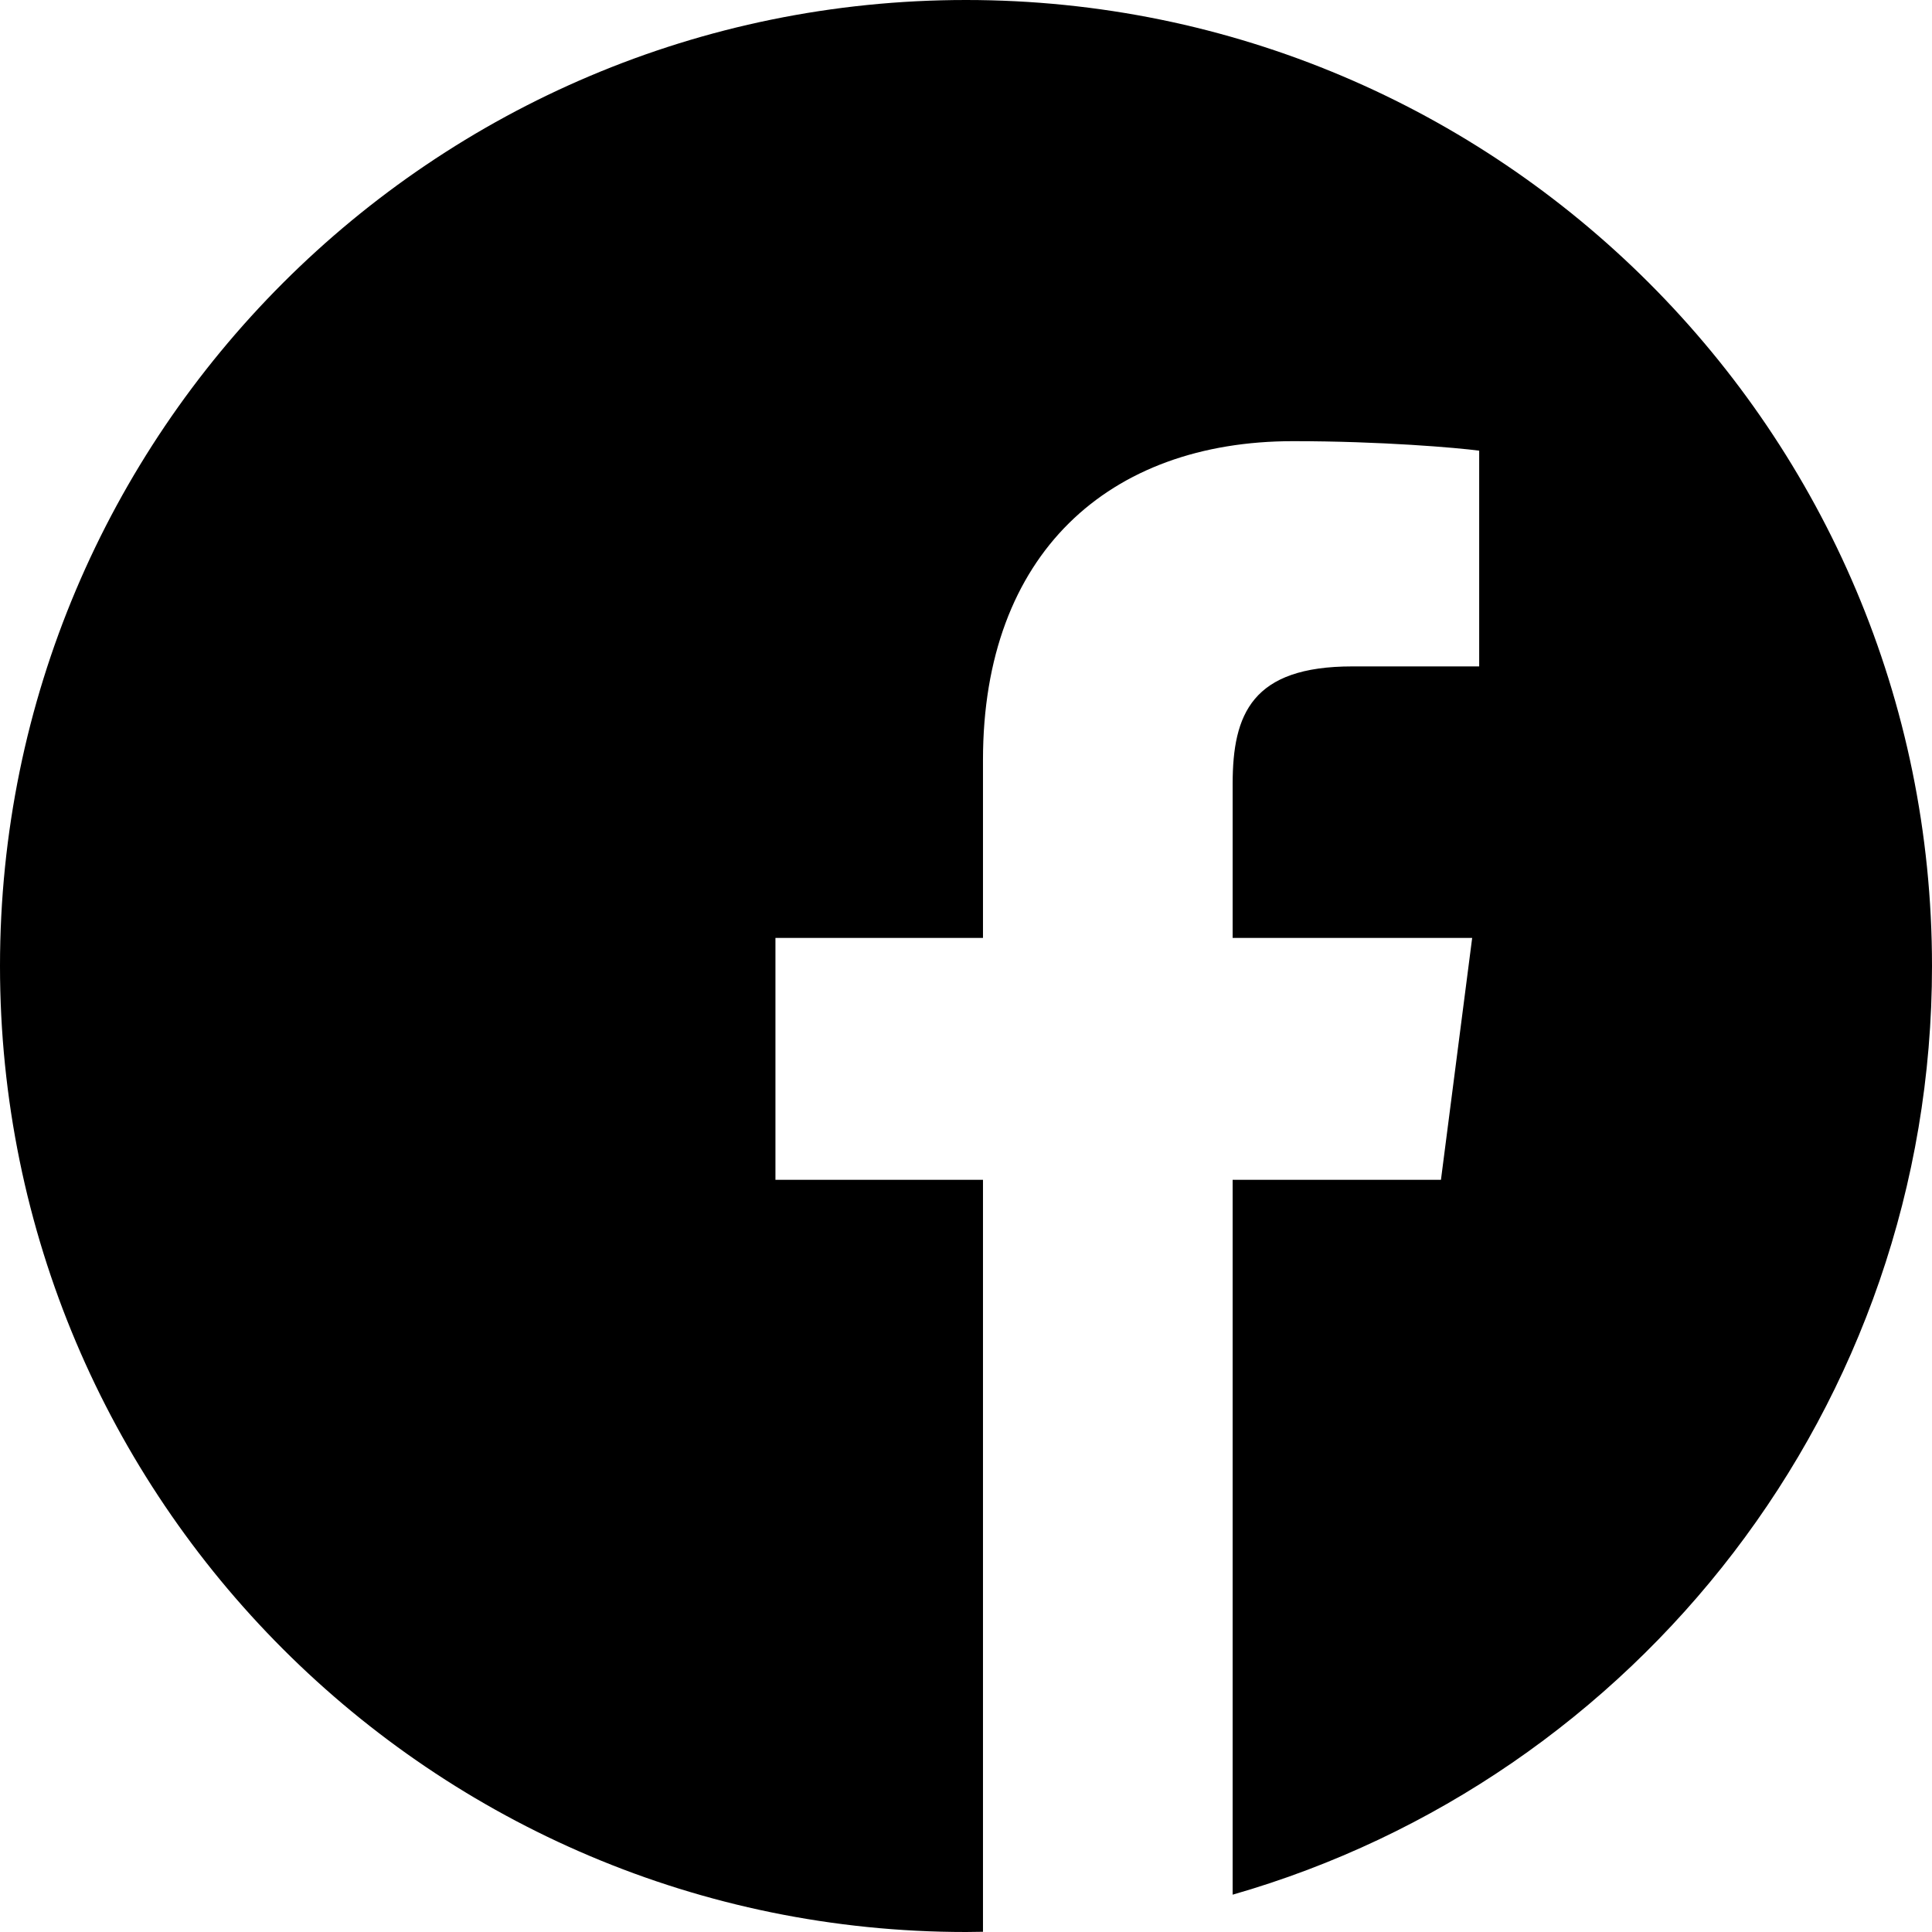
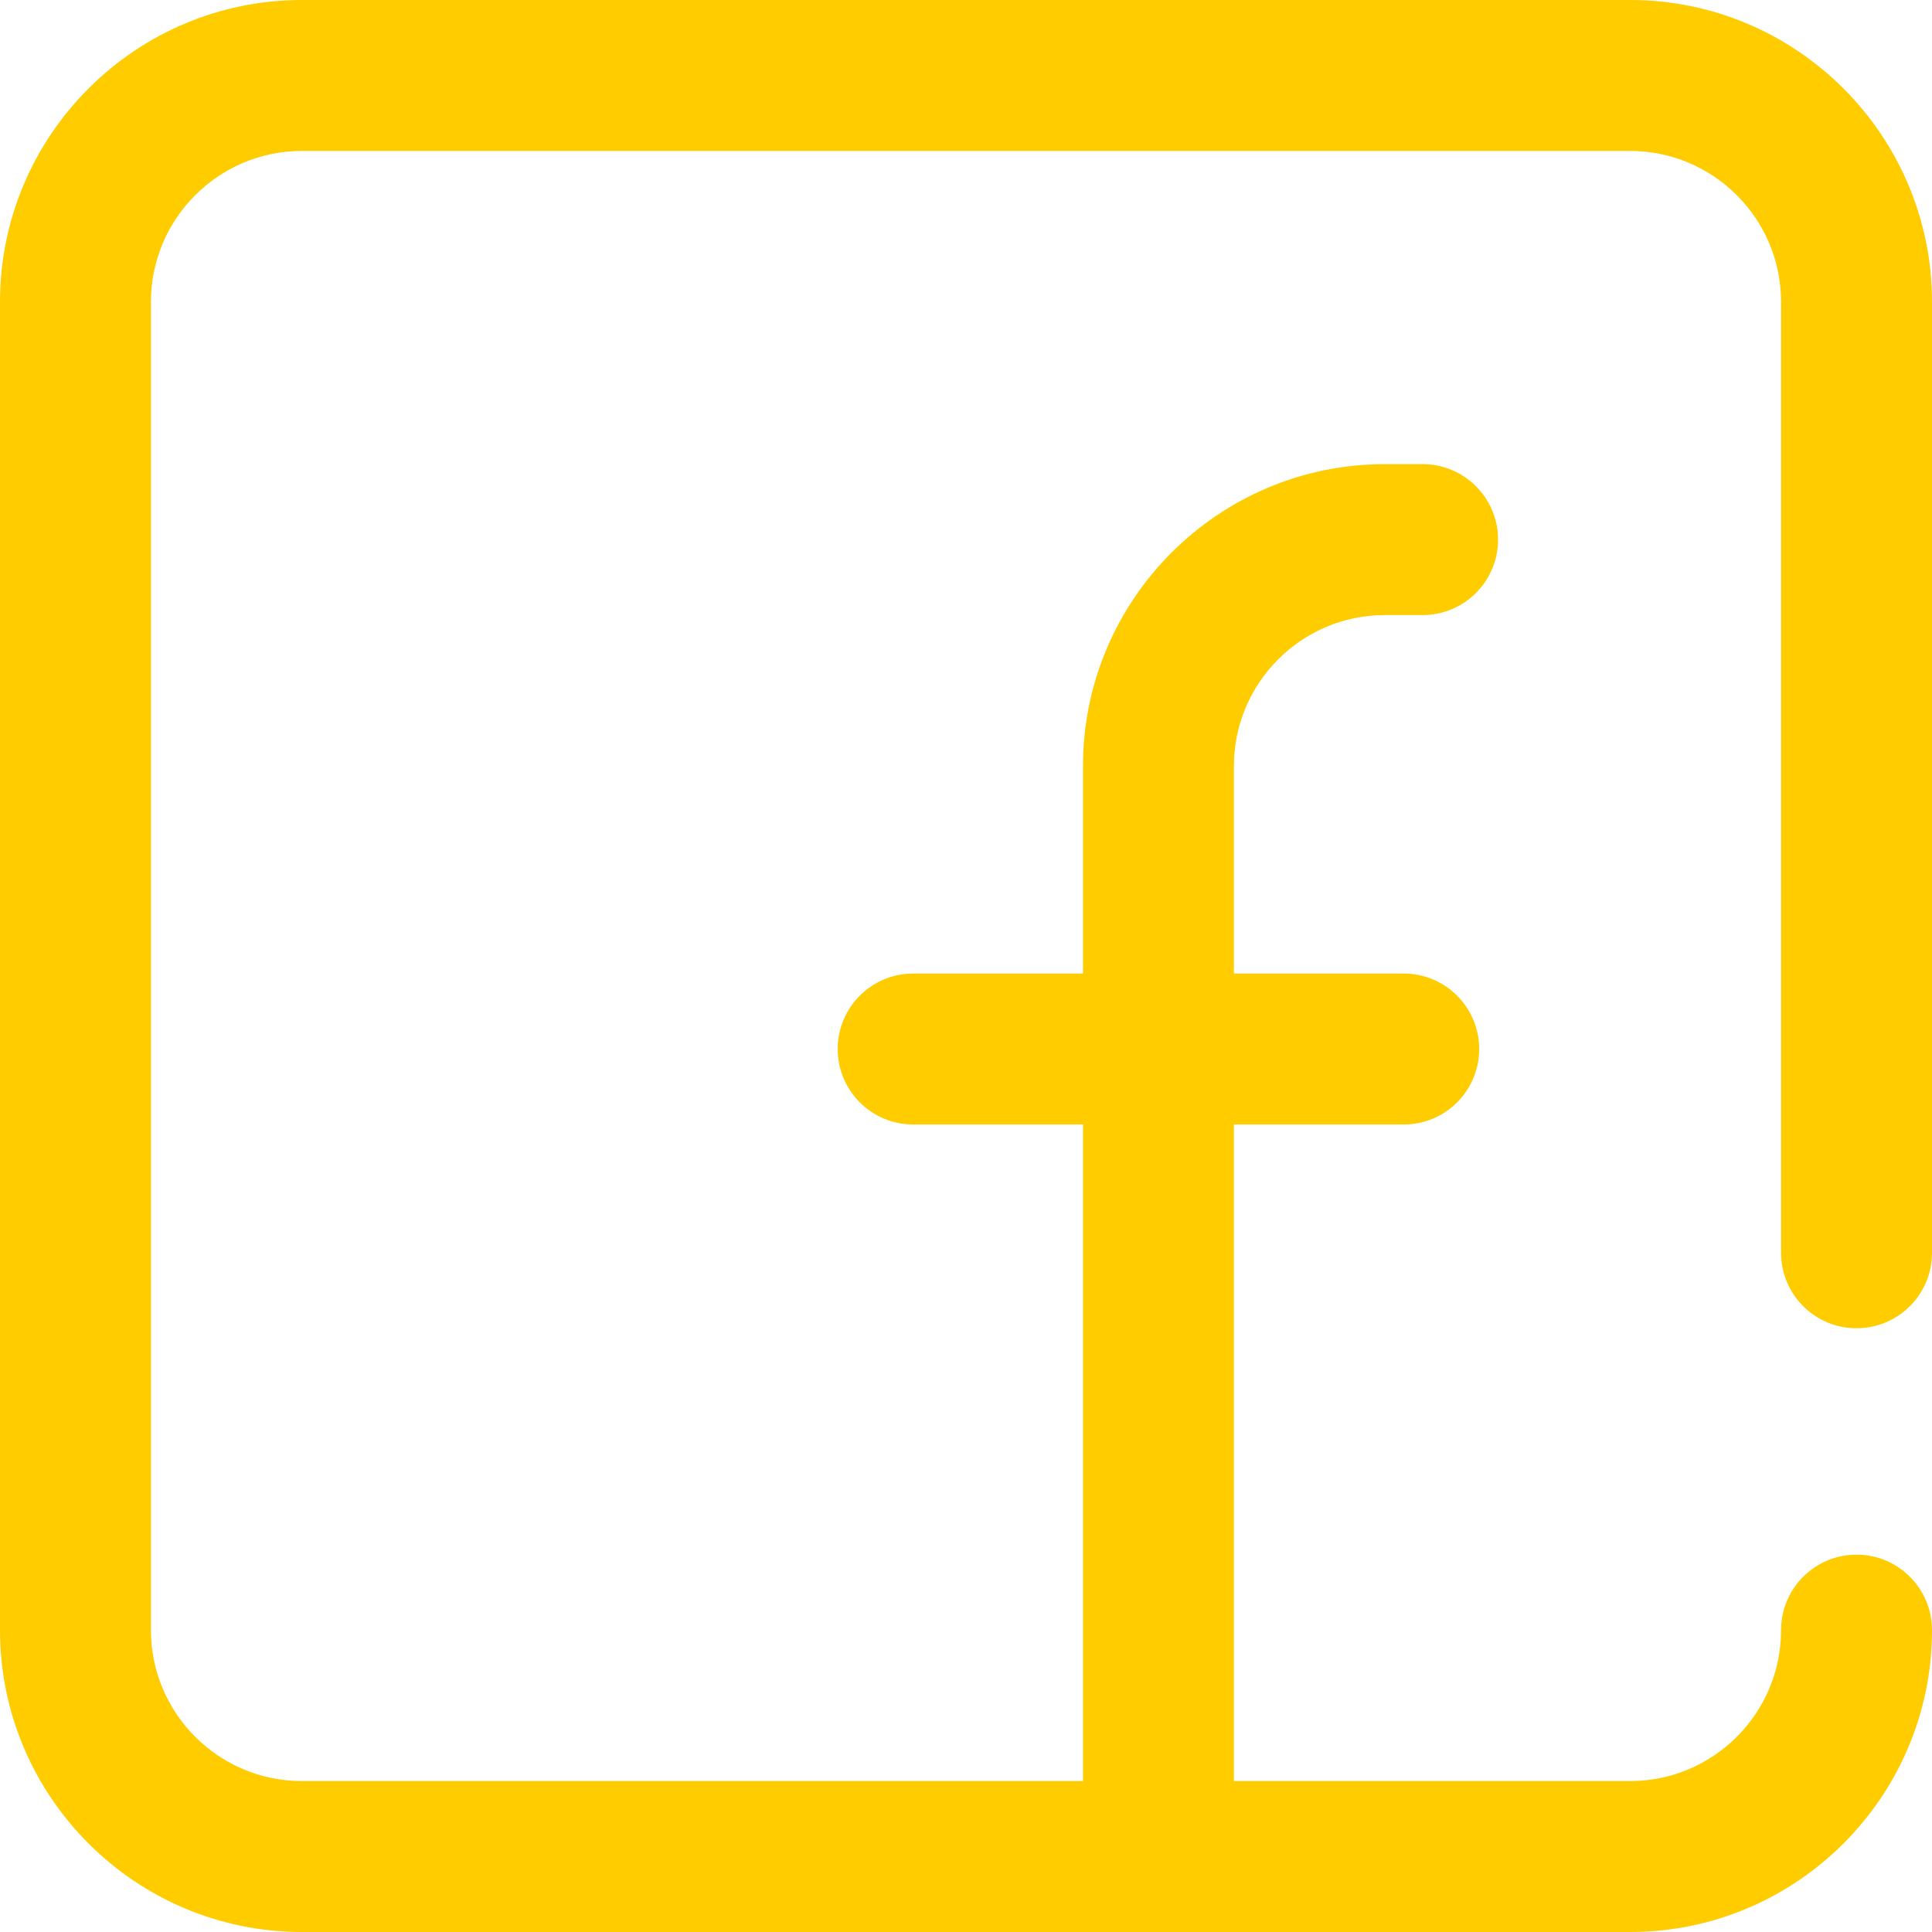
- <svg xmlns="http://www.w3.org/2000/svg" height="512pt" viewBox="0 0 512 512" width="512pt">
-   <path d="m297.277 508.668c-2.133.348-4.273.668-6.422.961 2.148-.293 4.289-.613 6.422-.961zm0 0" />
-   <path d="m302.398 507.793c-1.02.188-2.039.359-3.059.535 1.02-.176 2.039-.348 3.059-.535zm0 0" />
-   <path d="m285.137 510.34c-2.496.281-5.008.531-7.527.742 2.52-.211 5.031-.461 7.527-.742zm0 0" />
-   <path d="m290.055 509.738c-1.199.16-2.406.309-3.609.449 1.203-.141 2.41-.289 3.609-.449zm0 0" />
-   <path d="m309.367 506.41c-.898.191-1.801.383-2.703.566.902-.184 1.805-.375 2.703-.566zm0 0" />
-   <path d="m326.664 502.113c-.727.207-1.453.402-2.18.605.727-.203 1.453-.398 2.18-.605zm0 0" />
-   <path d="m321.434 503.543c-.789.207-1.582.418-2.375.617.793-.199 1.586-.406 2.375-.617zm0 0" />
-   <path d="m314.59 505.254c-.836.195-1.68.379-2.523.566.844-.188 1.688-.371 2.523-.566zm0 0" />
-   <path d="m277.527 511.09c-1.348.113-2.695.215-4.047.305 1.352-.09 2.699-.191 4.047-.305zm0 0" />
-   <path d="m512 256c0-141.363-114.637-256-256-256s-256 114.637-256 256 114.637 256 256 256c1.504 0 3-.031 4.5-.059v-199.285h-55v-64.098h55v-47.168c0-54.703 33.395-84.477 82.191-84.477 23.367 0 43.453 1.742 49.309 2.52v57.172h-33.648c-26.547 0-31.688 12.617-31.688 31.129v40.824h63.477l-8.273 64.098h-55.203v189.453c107.004-30.676 185.336-129.258 185.336-246.109zm0 0" />
-   <path d="m272.914 511.43c-2.664.172-5.34.309-8.023.398 2.684-.09 5.359-.227 8.023-.398zm0 0" />
-   <path d="m264.754 511.836c-1.414.047-2.832.082-4.25.105 1.418-.023 2.836-.059 4.25-.105zm0 0" />
+ <svg xmlns="http://www.w3.org/2000/svg" version="1.1" id="Capa_1" fill="#fc0" x="0px" y="0px" viewBox="0 0 512 512" style="enable-background:new 0 0 512 512;" xml:space="preserve">
+   <g>
+     <g>
+       <path d="M492,352c11.046,0,20-8.954,20-20V80c0-44.112-35.888-80-80-80H80C35.888,0,0,35.888,0,80v352c0,44.112,35.888,80,80,80    h352c44.112,0,80-35.888,80-80c0-11.046-8.954-20-20-20c-11.046,0-20,8.954-20,20c0,22.056-17.944,40-40,40H327V298h45    c11.046,0,20-8.954,20-20c0-11.046-8.954-20-20-20h-45v-55c0-22.056,17.944-40,40-40h10c11.046,0,20-8.954,20-20s-8.954-20-20-20    h-10c-44.112,0-80,35.888-80,80v55h-45c-11.046,0-20,8.954-20,20c0,11.046,8.954,20,20,20h45v174H80c-22.056,0-40-17.944-40-40V80    c0-22.056,17.944-40,40-40h352c22.056,0,40,17.944,40,40v252C472,343.046,480.954,352,492,352z" />
+     </g>
+   </g>
+   <g>
+ </g>
+   <g>
+ </g>
+   <g>
+ </g>
+   <g>
+ </g>
+   <g>
+ </g>
+   <g>
+ </g>
+   <g>
+ </g>
+   <g>
+ </g>
+   <g>
+ </g>
+   <g>
+ </g>
+   <g>
+ </g>
+   <g>
+ </g>
+   <g>
+ </g>
+   <g>
+ </g>
+   <g>
+ </g>
</svg>
